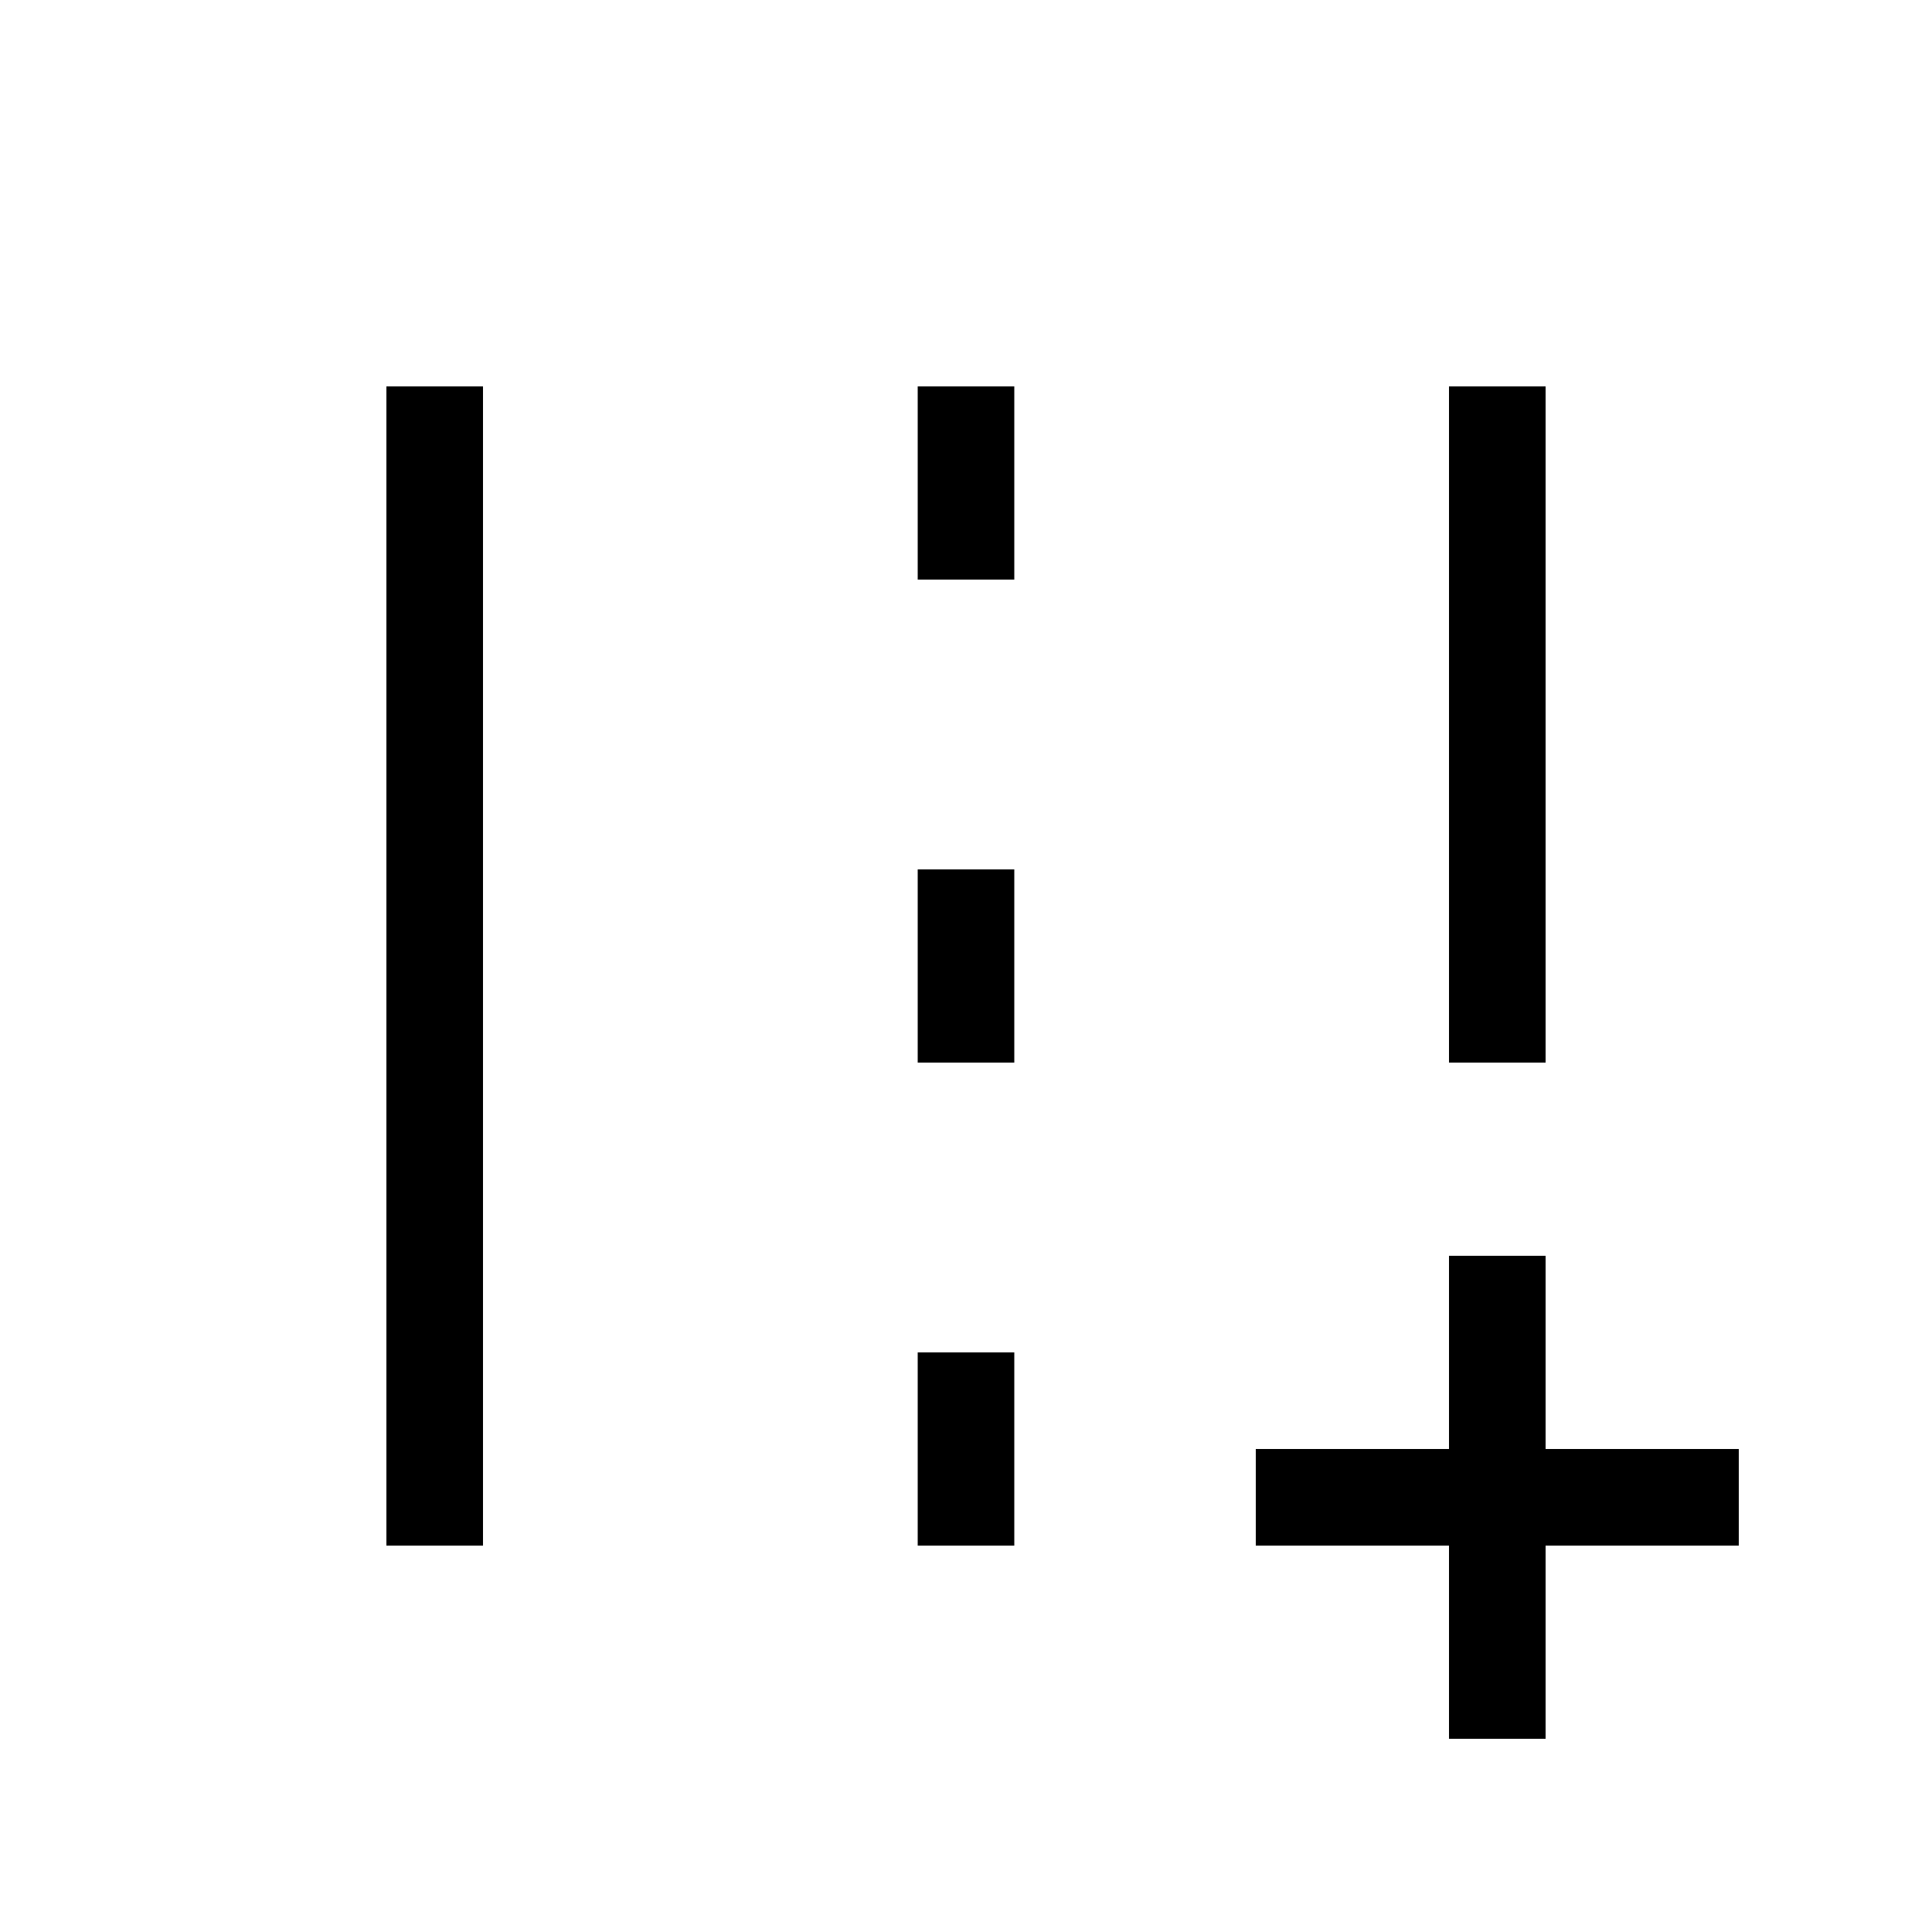
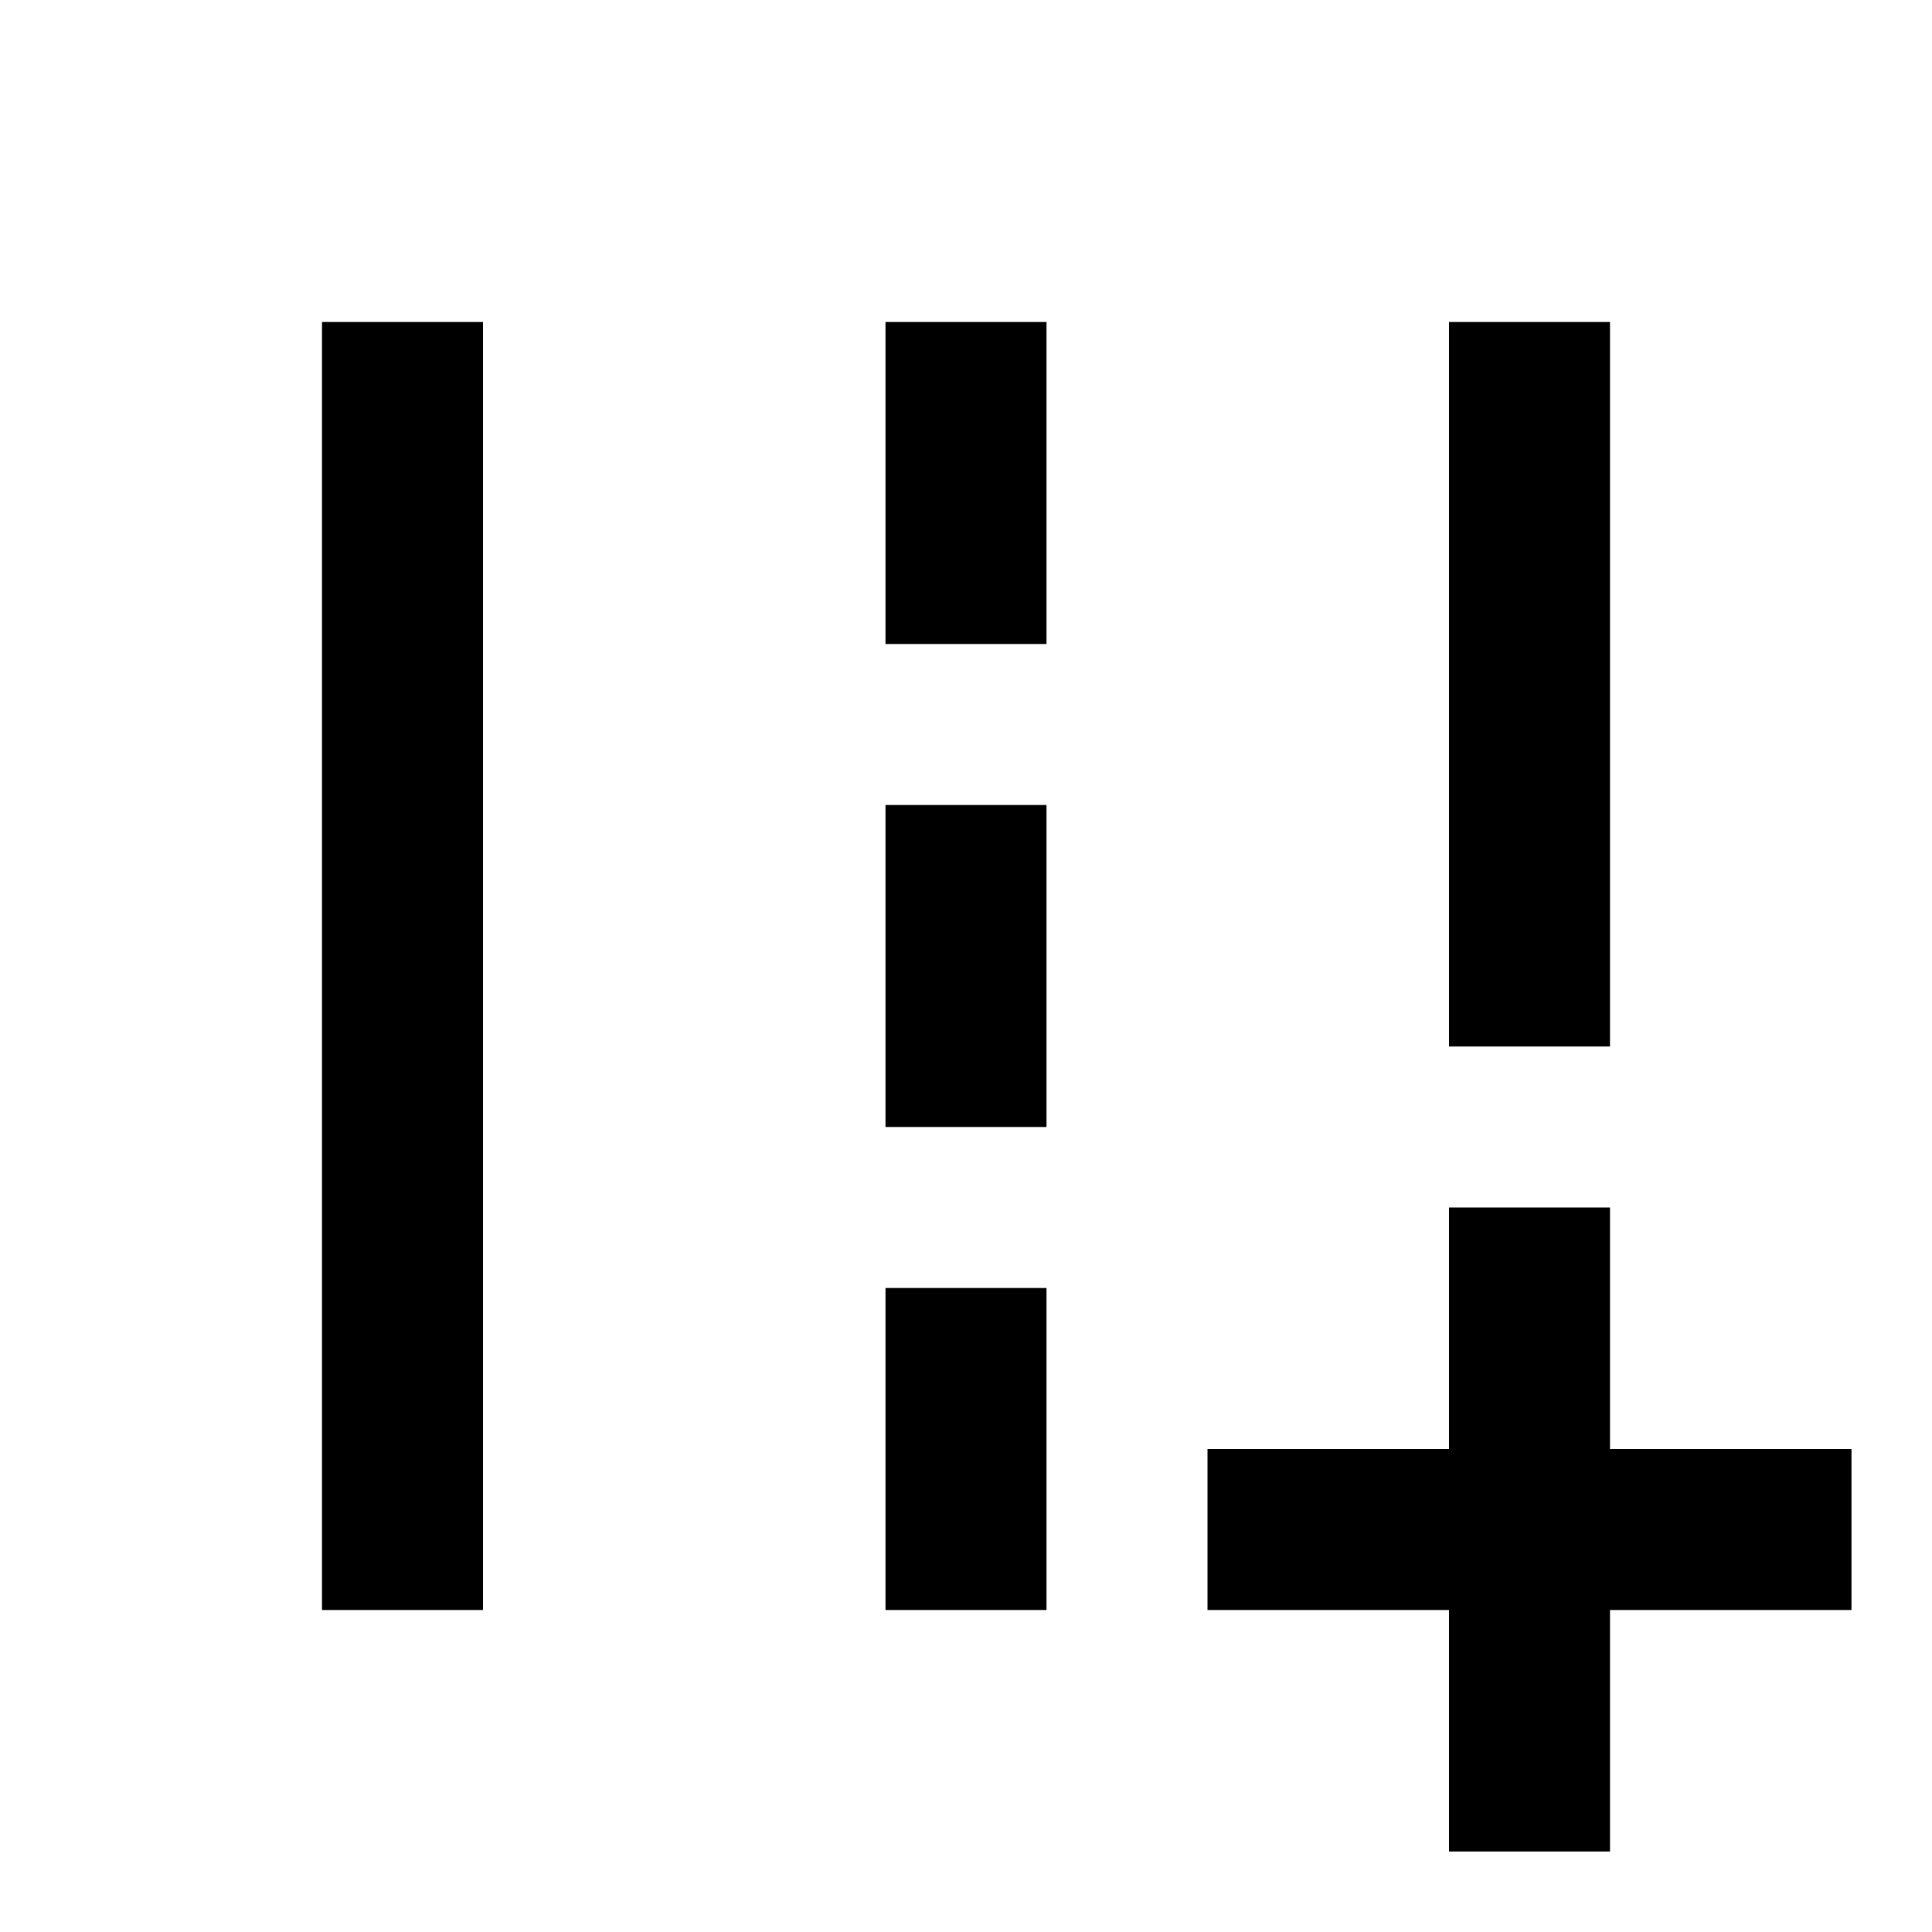
- <svg xmlns="http://www.w3.org/2000/svg" enable-background="new 0 0 20 20" height="20" viewBox="0 0 20 20" width="20">
+ <svg xmlns="http://www.w3.org/2000/svg" enable-background="new 0 0 24 24" height="24" viewBox="0 0 24 24" width="24">
  <g>
-     <rect fill="none" height="20" width="20" />
+     <rect fill="none" height="24" width="24" />
  </g>
  <g>
    <g>
-       <rect height="12" width="1" x="4" y="4" />
-       <rect height="7" width="1" x="15" y="4" />
-       <rect height="2" width="1" x="9.5" y="4" />
-       <rect height="2" width="1" x="9.5" y="14" />
-       <polygon points="18,15 16,15 16,13 15,13 15,15 13,15 13,16 15,16 15,18 16,18 16,16 18,16" />
-       <rect height="2" width="1" x="9.5" y="9" />
+       <polygon points="20,18 20,15 18,15 18,18 15,18 15,20 18,20 18,23 20,23 20,20 23,20 23,18" />
+       <rect height="9" width="2" x="18" y="4" />
+       <rect height="16" width="2" x="4" y="4" />
+       <rect height="4" width="2" x="11" y="4" />
+       <rect height="4" width="2" x="11" y="10" />
+       <rect height="4" width="2" x="11" y="16" />
    </g>
  </g>
</svg>
